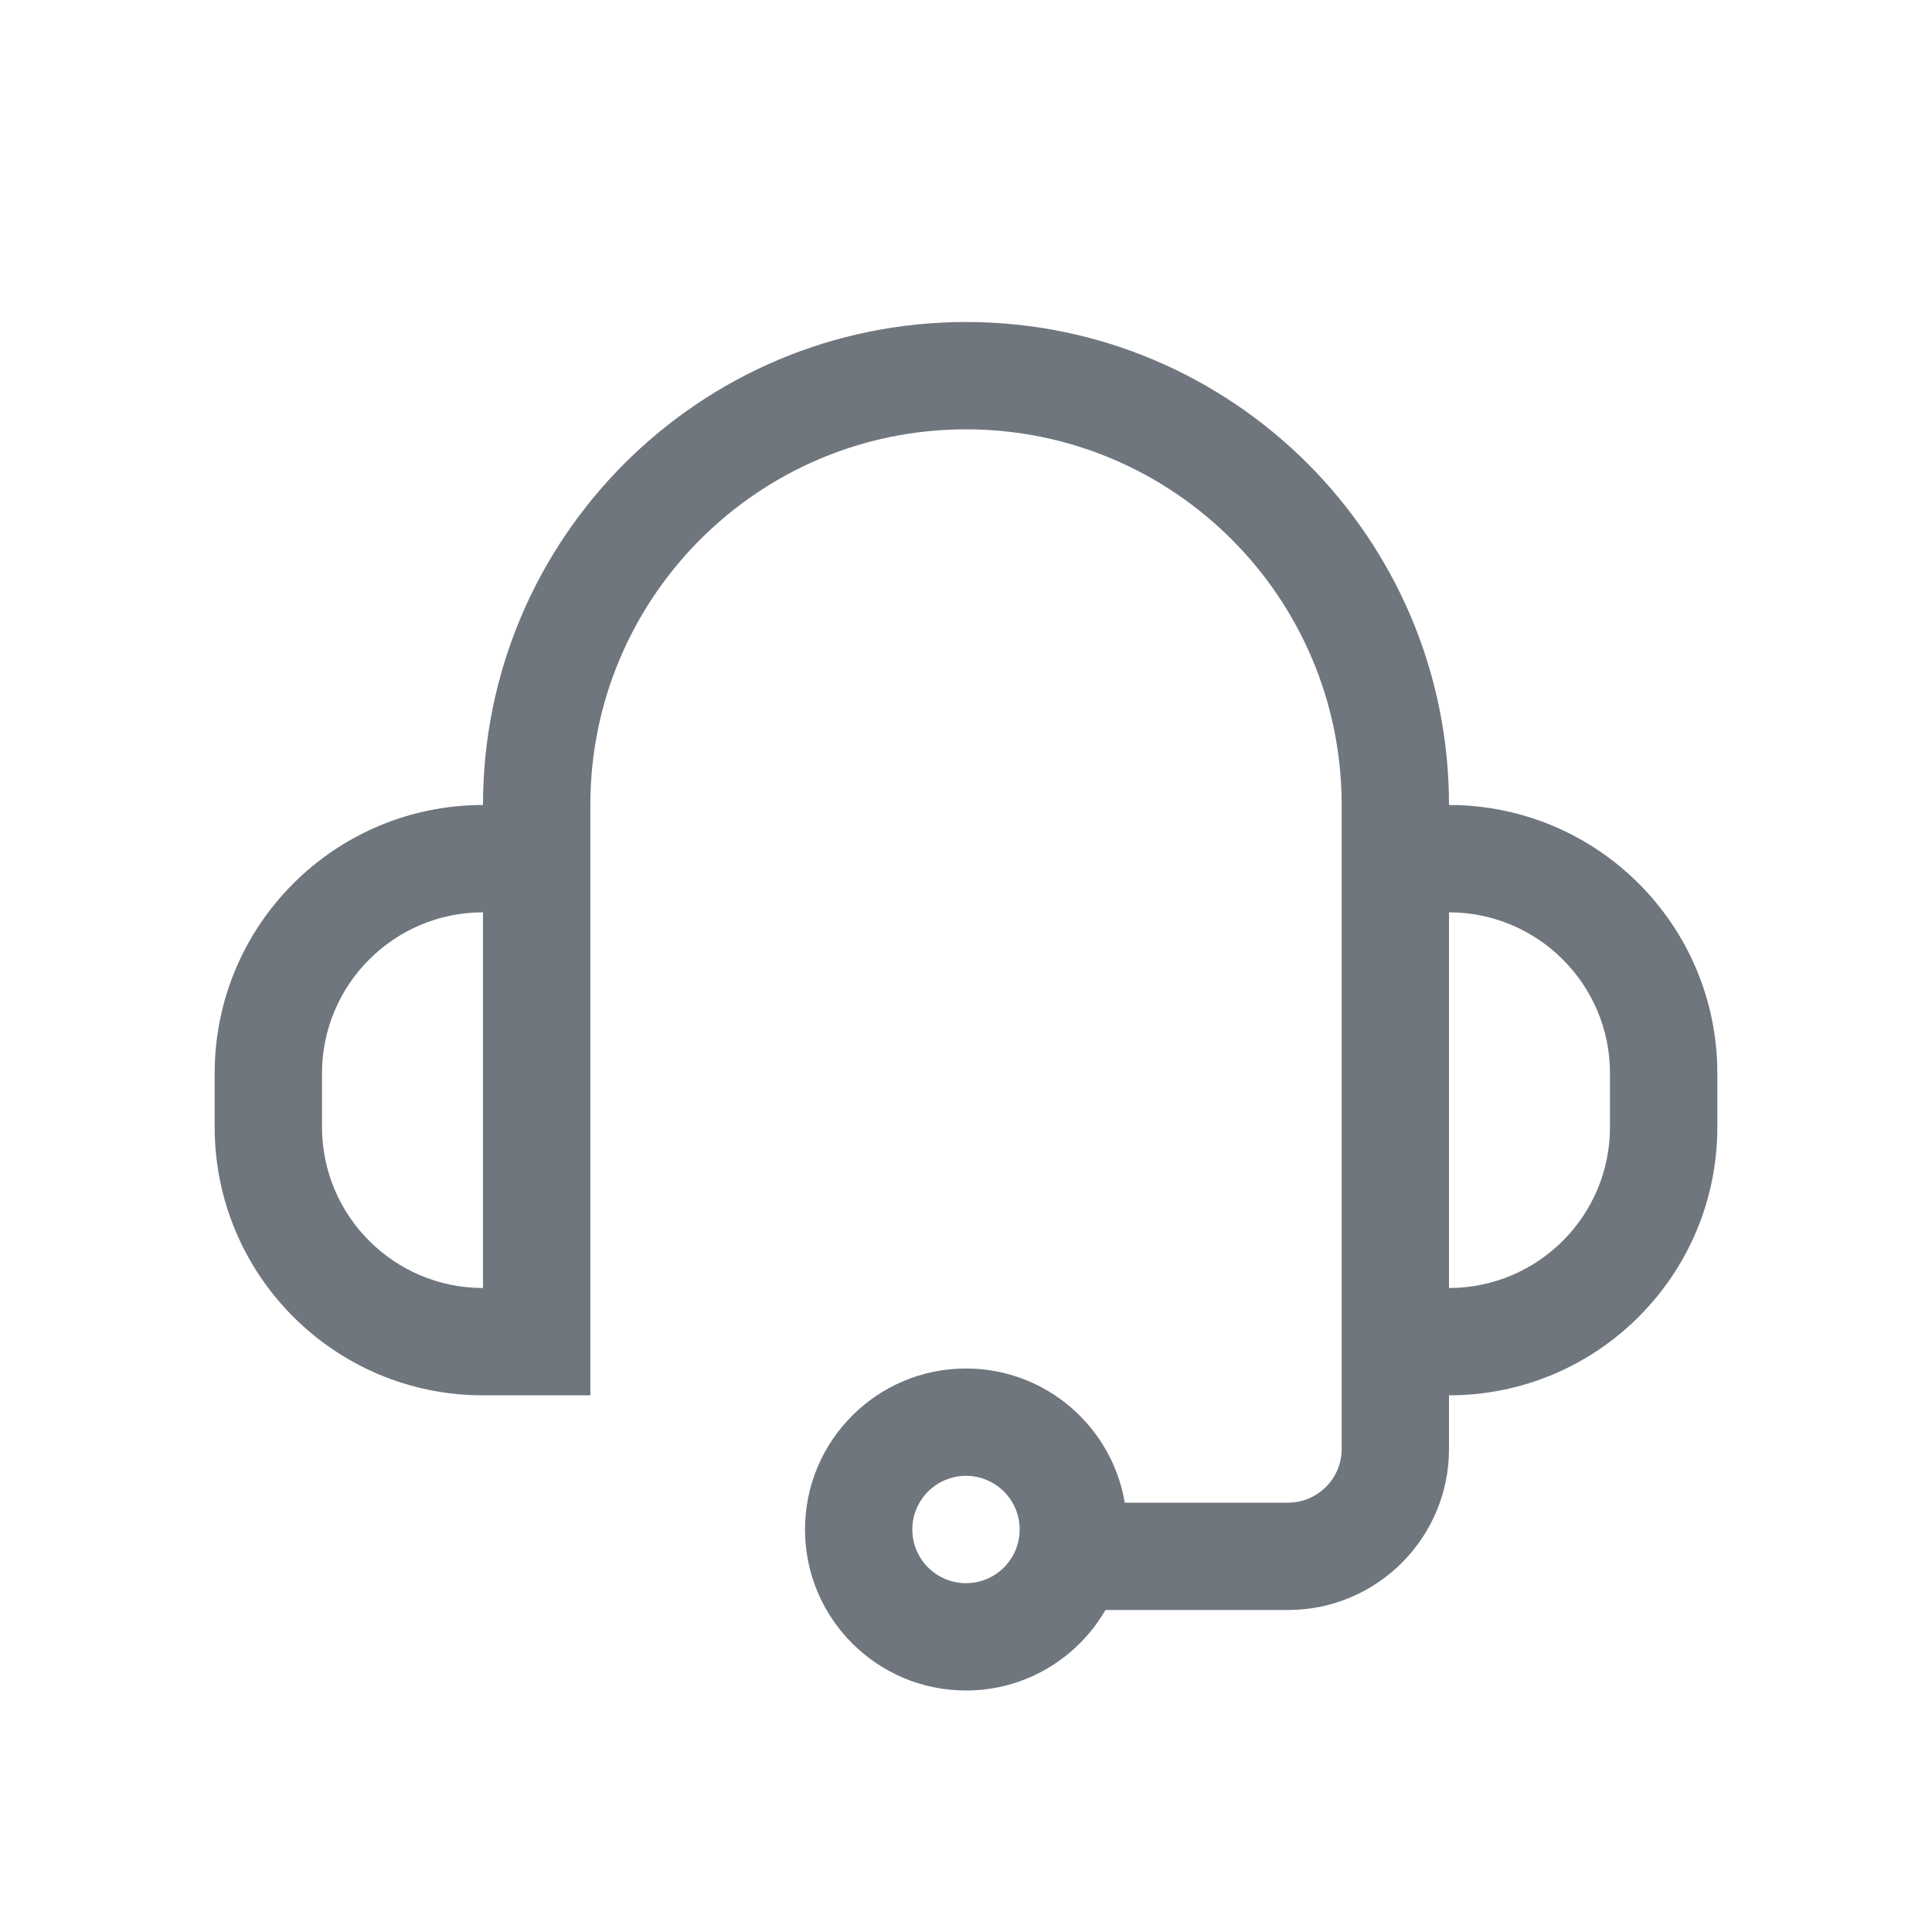
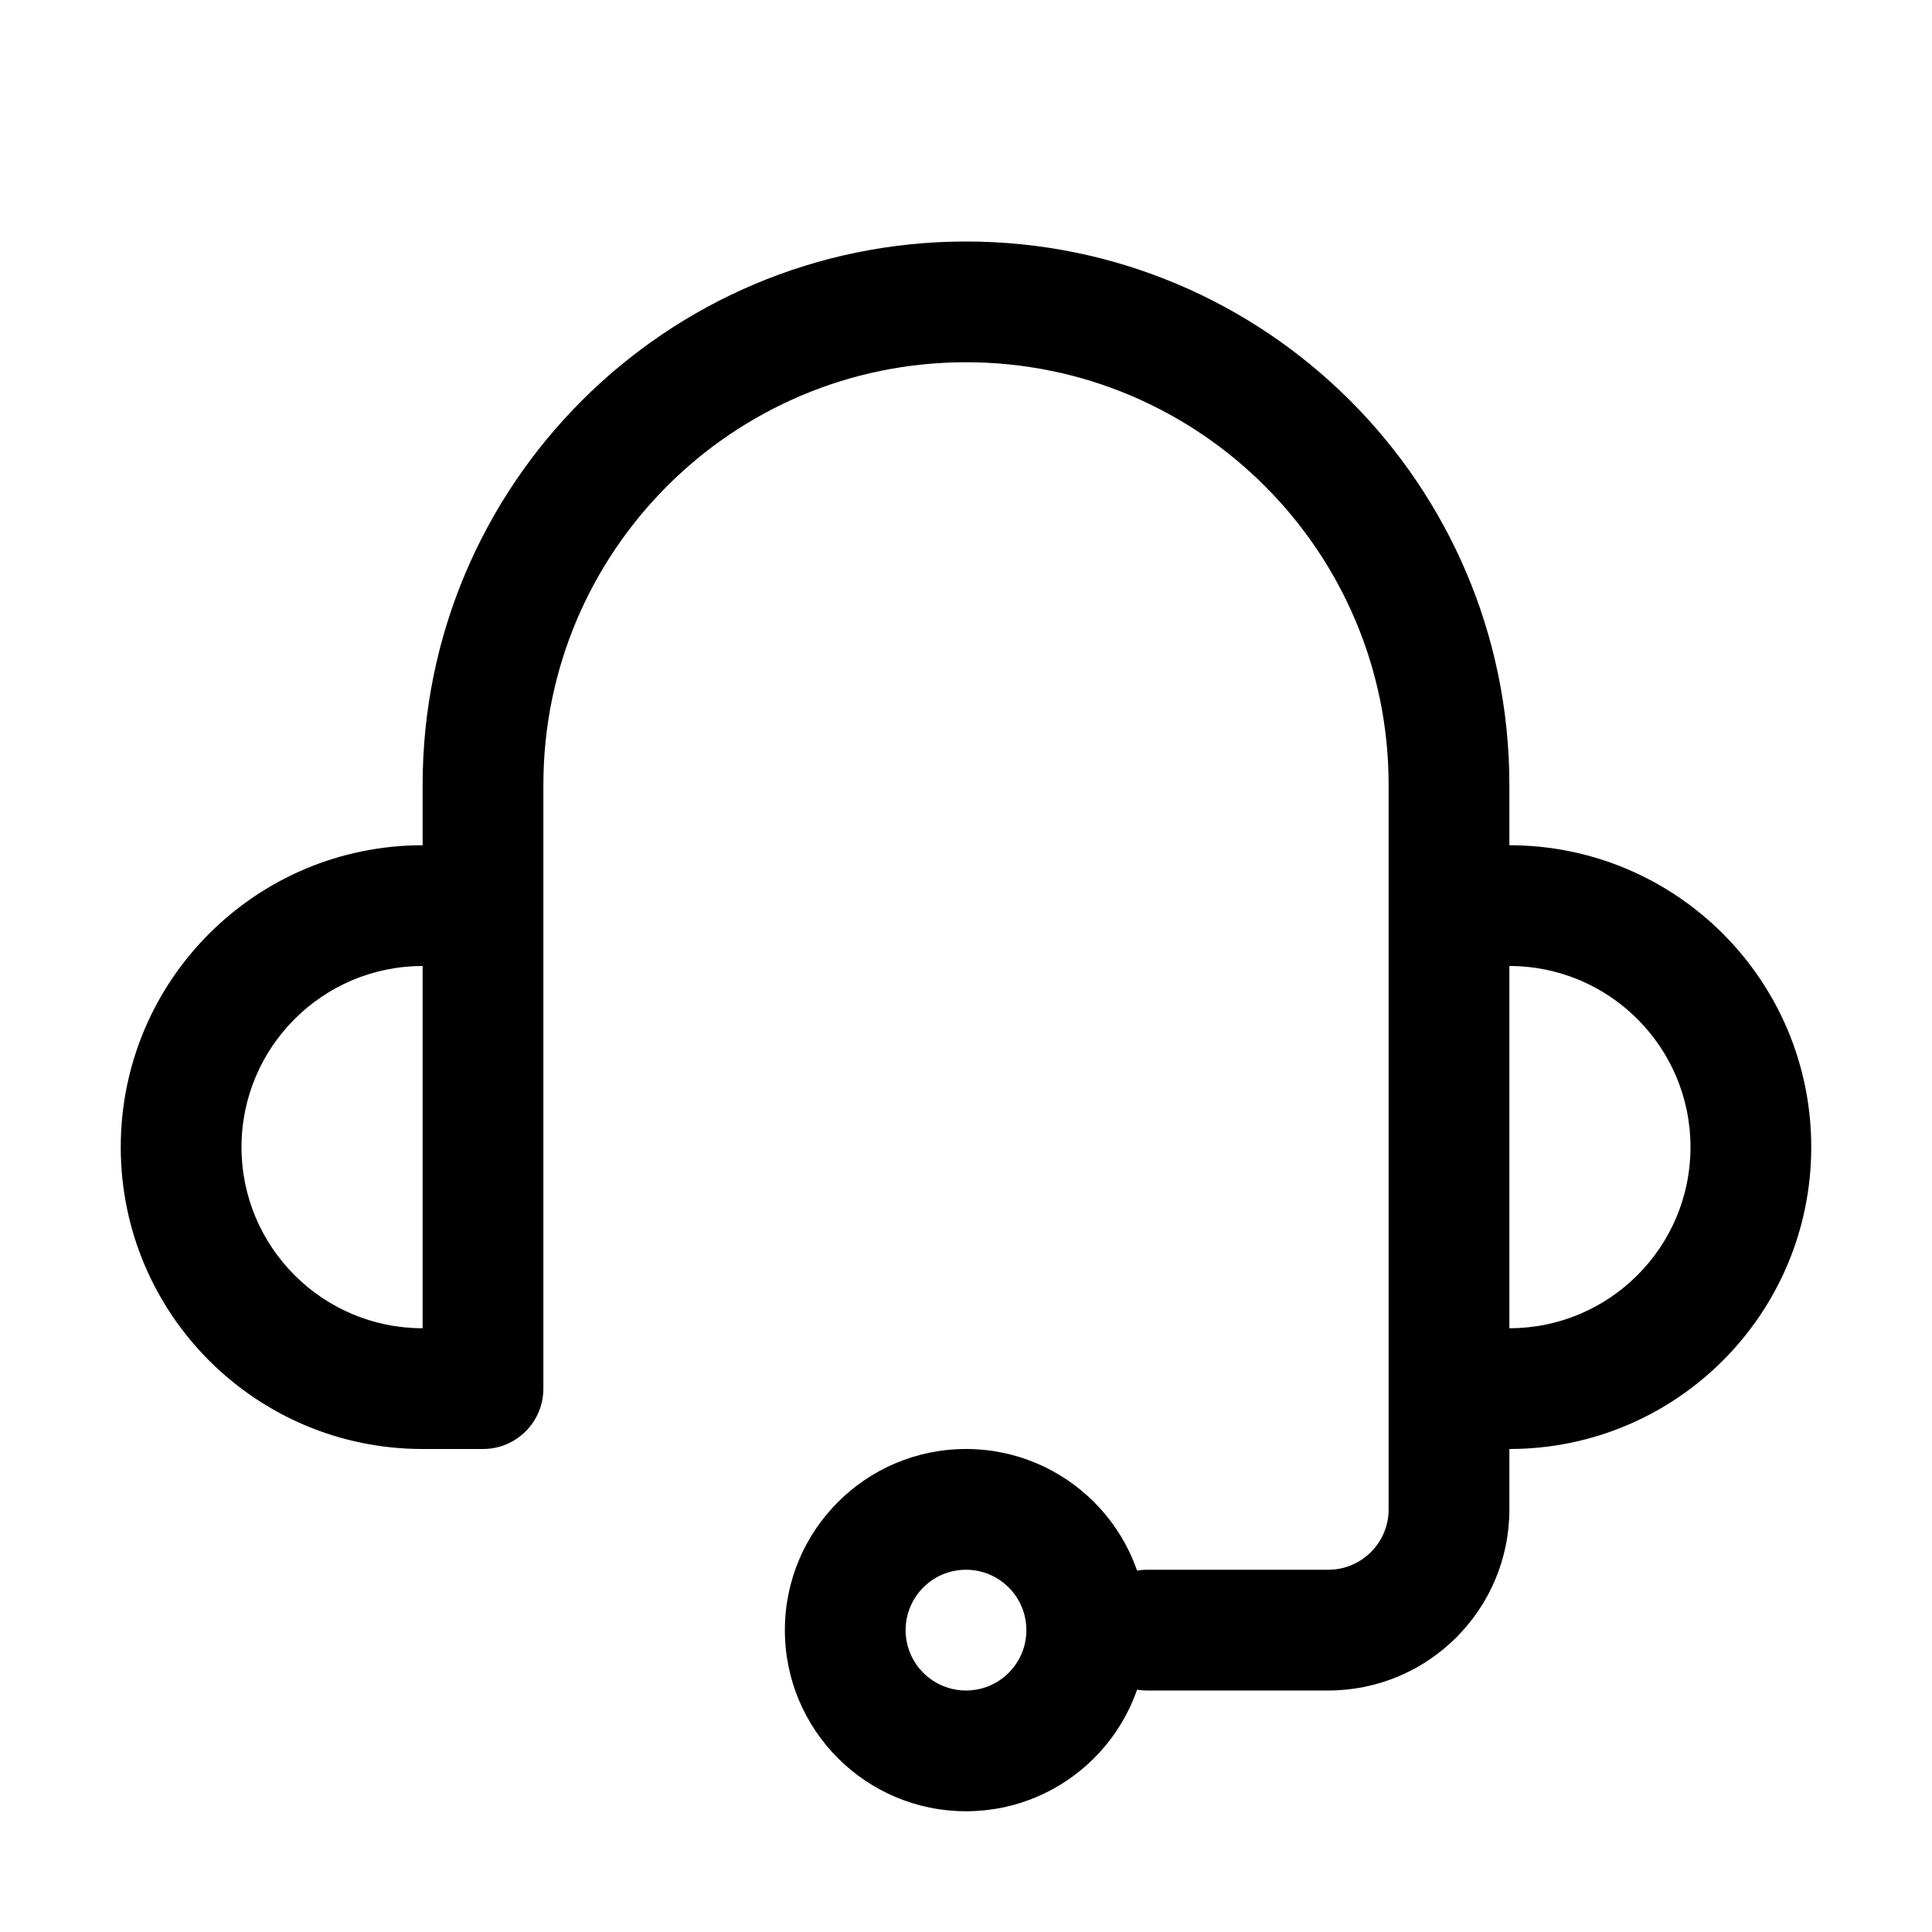
- <svg xmlns="http://www.w3.org/2000/svg" width="18" height="18" viewBox="0 0 18 18" fill="#6F767D">
-   <path fill-rule="evenodd" clip-rule="evenodd" d="M9 3C6.515 3 4.5 5.015 4.5 7.5C3.119 7.5 2 8.619 2 10V10.5C2 11.881 3.119 13 4.5 13H5.5V7.5C5.5 5.567 7.067 4 9 4C10.933 4 12.5 5.567 12.5 7.5V13.5C12.5 13.776 12.276 14 12 14H10.479C10.36 13.291 9.743 12.75 9 12.75C8.172 12.75 7.5 13.422 7.5 14.25C7.5 15.078 8.172 15.75 9 15.75C9.555 15.75 10.04 15.448 10.299 15H12C12.828 15 13.5 14.328 13.5 13.5V13C14.881 13 16 11.881 16 10.5V10C16 8.619 14.881 7.5 13.5 7.5C13.5 5.015 11.485 3 9 3ZM3 10C3 9.172 3.672 8.5 4.5 8.5V12C3.672 12 3 11.328 3 10.5V10ZM13.5 12V8.5C14.328 8.5 15 9.172 15 10V10.5C15 11.328 14.328 12 13.5 12ZM9.5 14.25C9.5 14.526 9.276 14.75 9 14.75C8.724 14.75 8.5 14.526 8.5 14.25C8.5 13.974 8.724 13.75 9 13.75C9.276 13.75 9.5 13.974 9.5 14.25Z" />
+ <svg xmlns="http://www.w3.org/2000/svg" width="16" height="16" viewBox="0 0 16 16" fill="black">
+   <path fill-rule="evenodd" clip-rule="evenodd" d="M3.5 6.5C3.5 4.015 5.515 2 8 2C10.485 2 12.5 4.015 12.5 6.5V7C13.881 7 15 8.119 15 9.5C15 10.881 13.881 12 12.5 12V12.5C12.5 13.328 11.828 14 11 14H9.5C9.224 14 9 13.776 9 13.5C9 13.224 9.224 13 9.5 13H11C11.276 13 11.5 12.776 11.5 12.5V6.5C11.5 4.567 9.933 3 8 3C6.067 3 4.5 4.567 4.5 6.5V11.5C4.5 11.776 4.276 12 4 12H3.5C2.119 12 1 10.881 1 9.5C1 8.119 2.119 7 3.5 7V6.5ZM3.5 8C2.672 8 2 8.672 2 9.5C2 10.328 2.672 11 3.5 11V8ZM12.5 8V11C13.328 11 14 10.328 14 9.5C14 8.672 13.328 8 12.5 8Z" />
+   <path fill-rule="evenodd" clip-rule="evenodd" d="M8 14C8.276 14 8.5 13.776 8.5 13.5C8.5 13.224 8.276 13 8 13C7.724 13 7.5 13.224 7.5 13.5C7.5 13.776 7.724 14 8 14ZM8 15C8.828 15 9.5 14.328 9.5 13.5C9.5 12.672 8.828 12 8 12C7.172 12 6.5 12.672 6.5 13.5C6.5 14.328 7.172 15 8 15Z" />
</svg>
